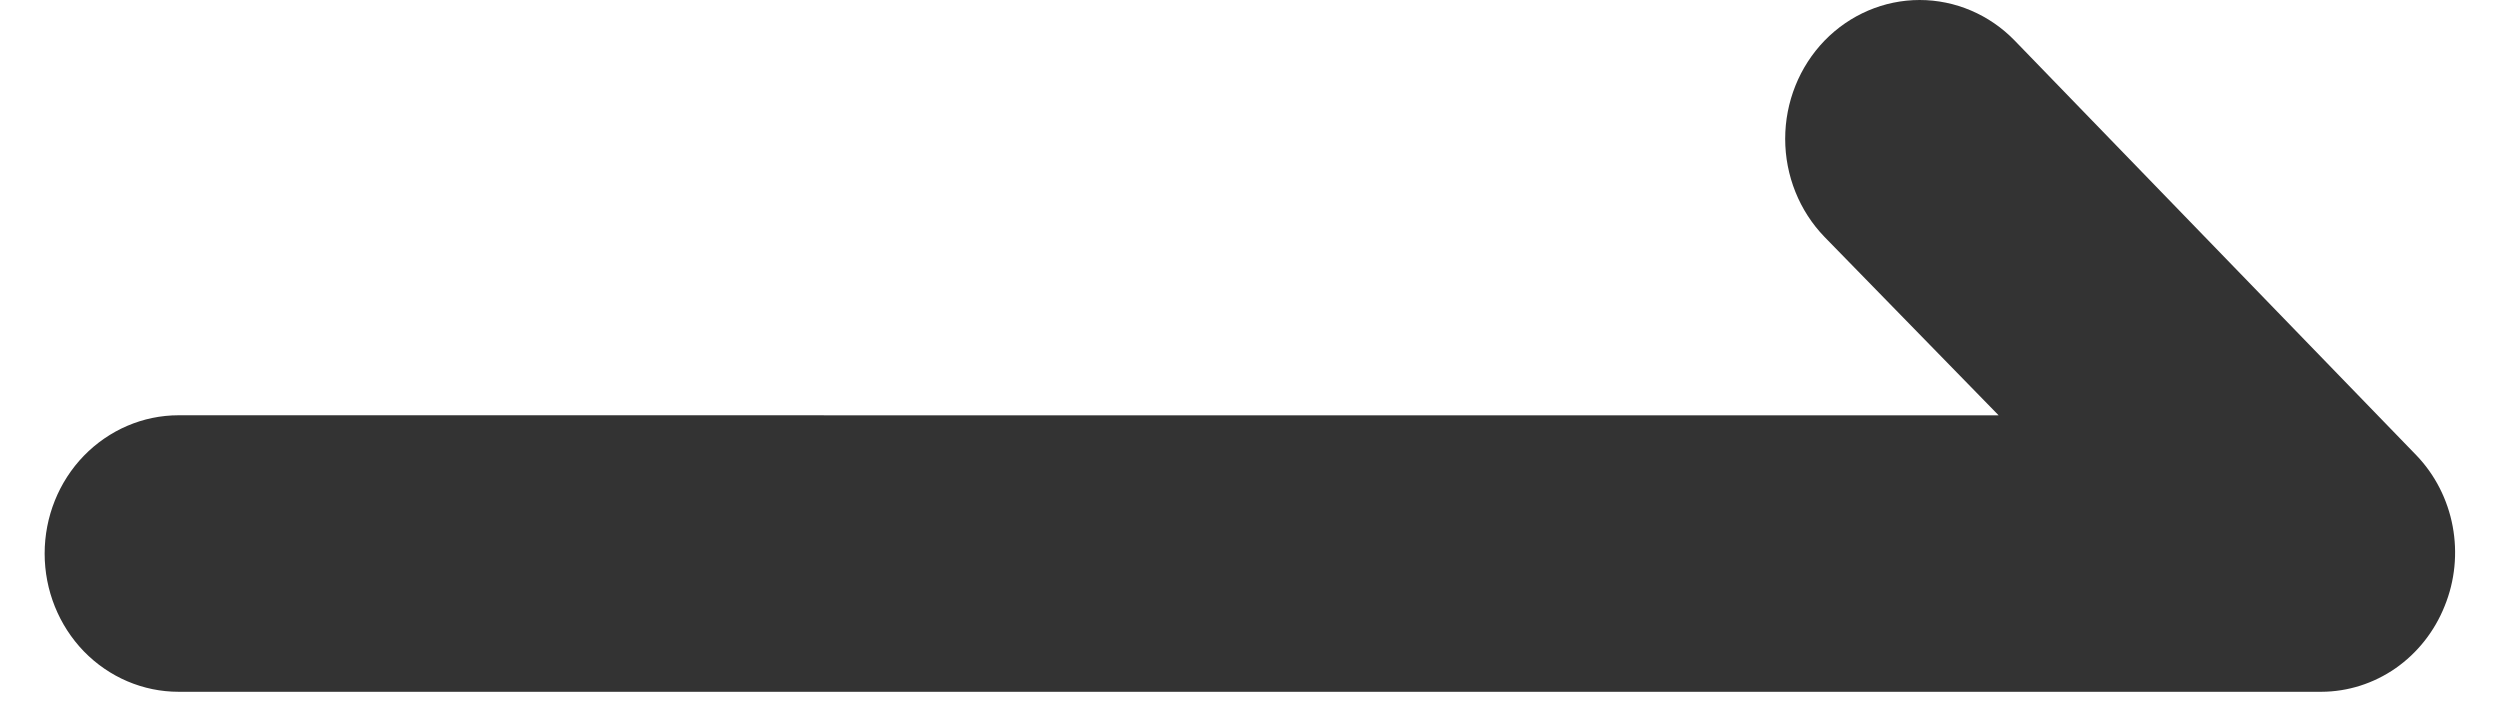
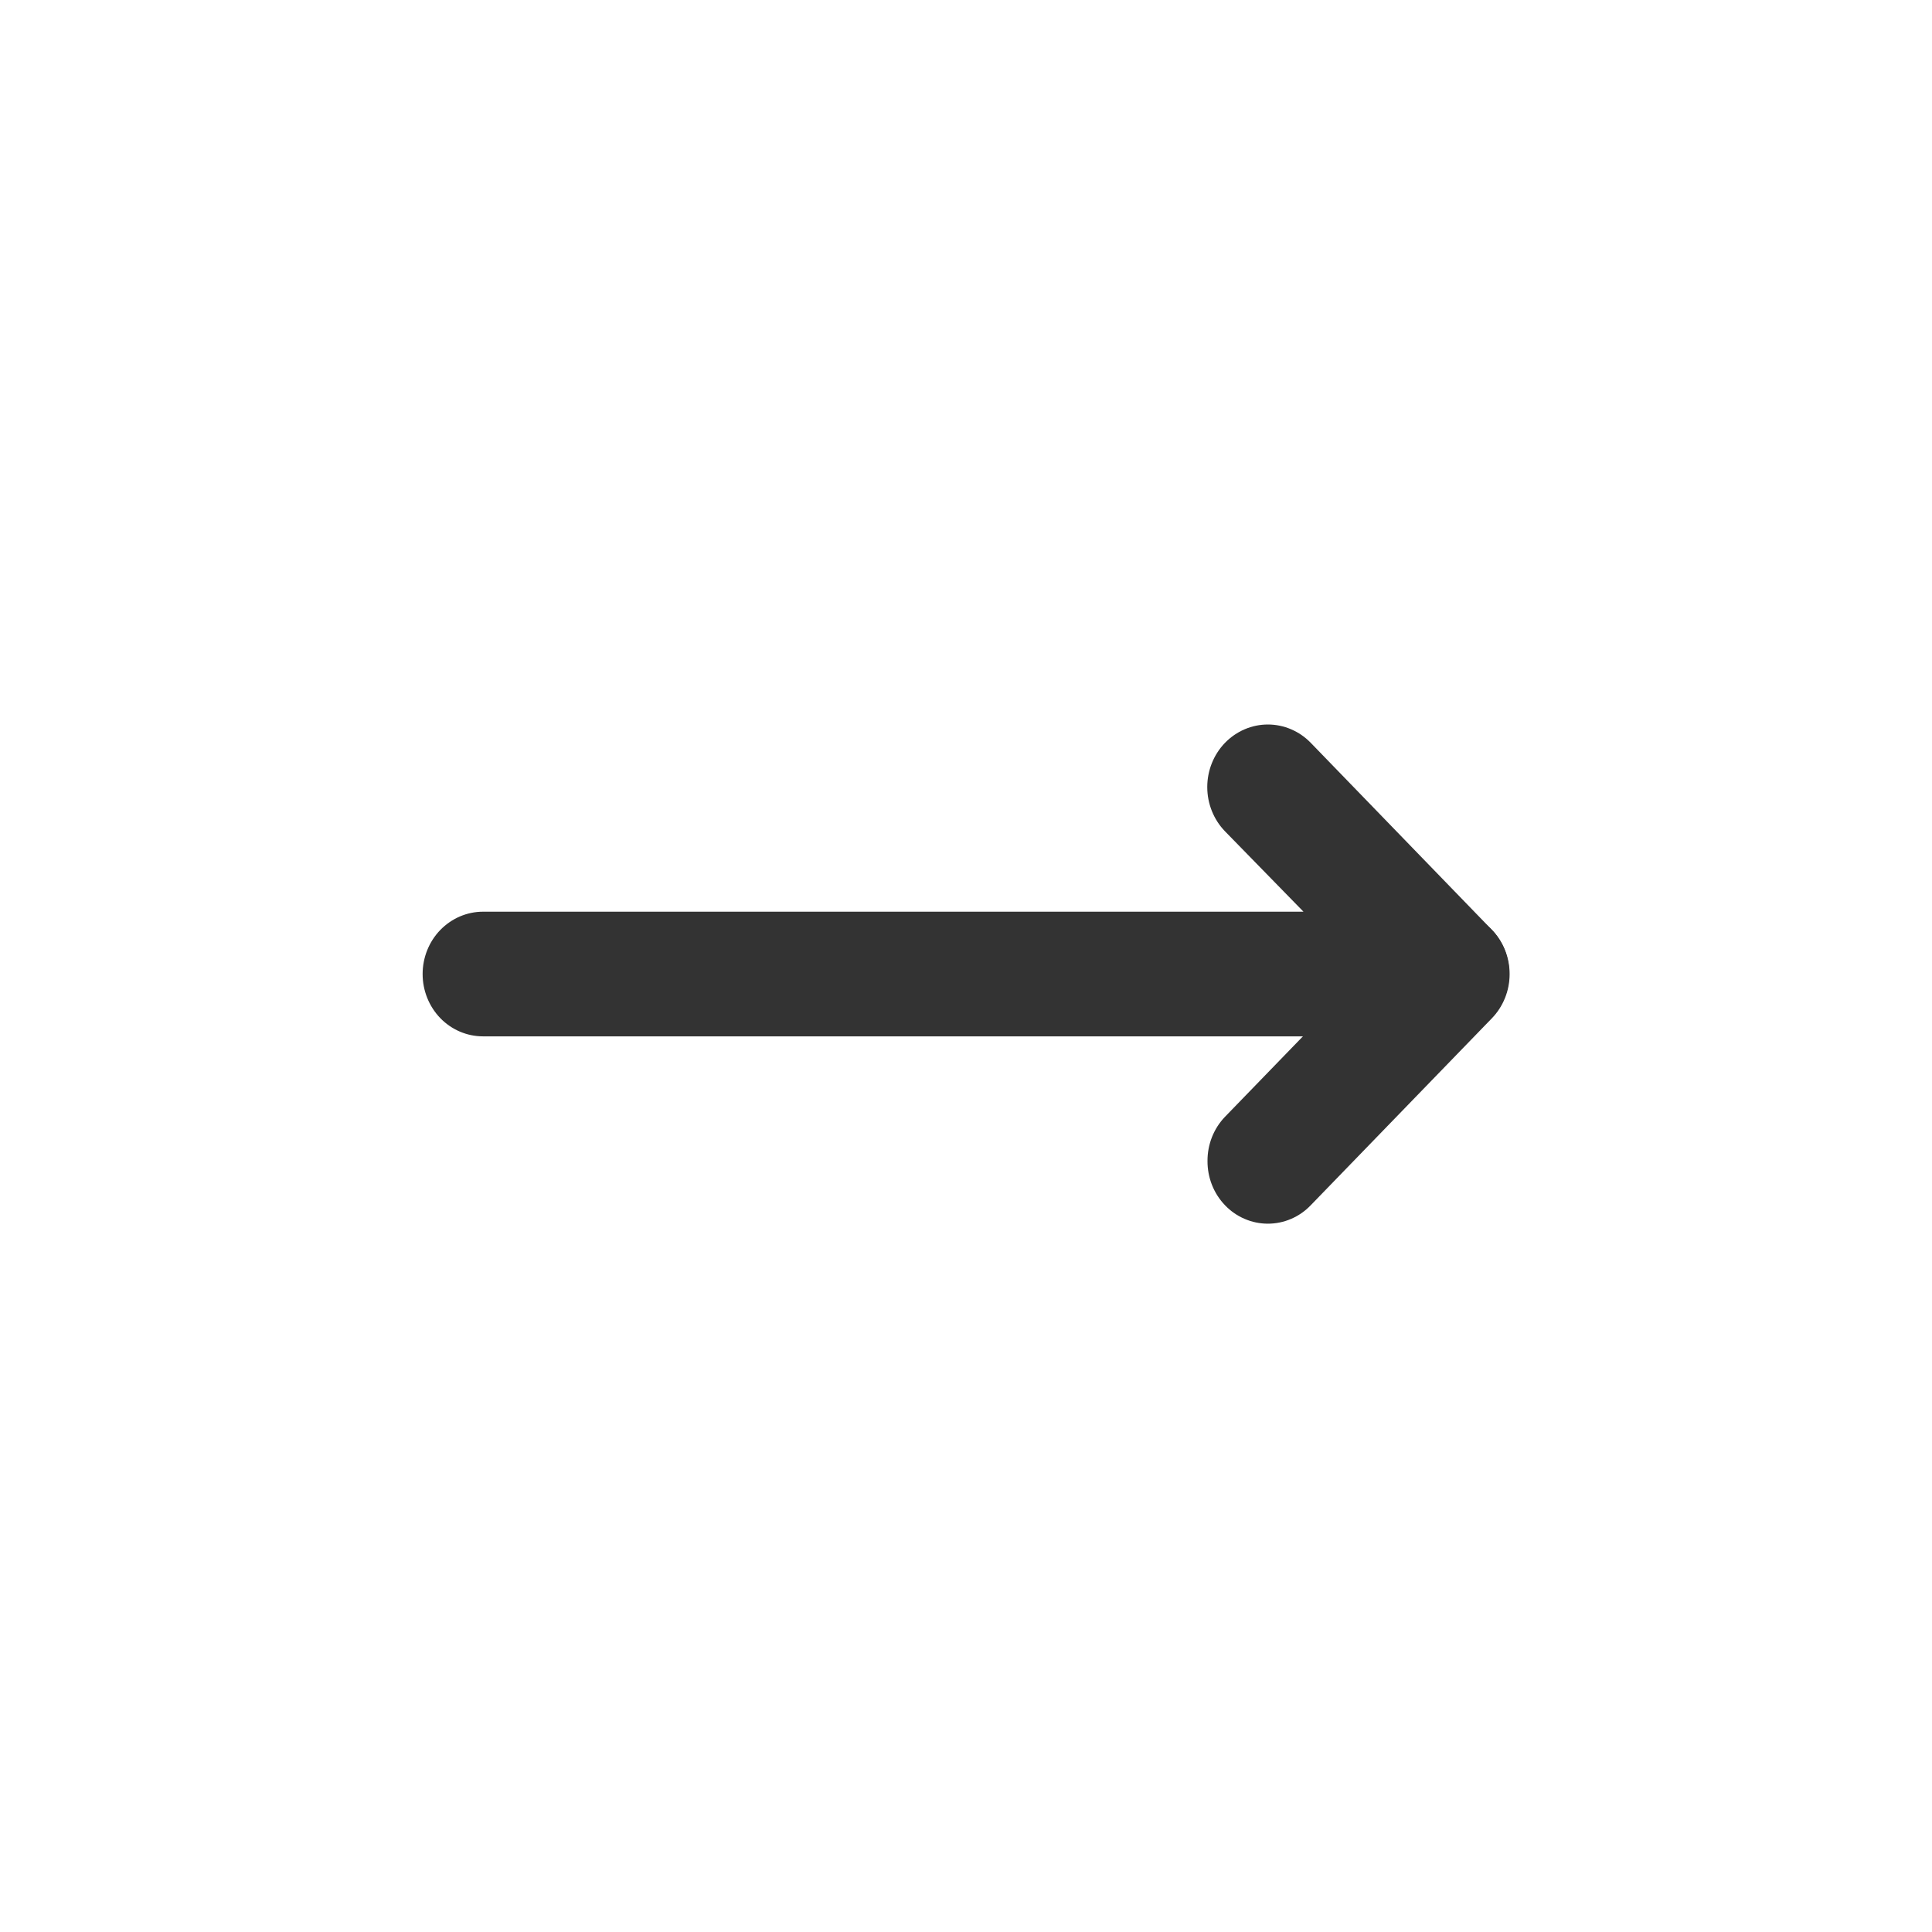
- <svg xmlns="http://www.w3.org/2000/svg" width="28" height="8" viewBox="0 0 28 8" fill="none">
-   <path d="M0.5 6.2C0.5 5.789 0.658 5.395 0.939 5.105C1.221 4.815 1.602 4.651 2 4.651L22.385 4.652L20.435 2.654C20.153 2.363 19.994 1.967 19.994 1.555C19.994 1.142 20.153 0.747 20.435 0.455C20.718 0.164 21.101 -2.76538e-07 21.5 -2.62149e-07C21.899 -2.47761e-07 22.283 0.164 22.565 0.455L27.065 5.101C27.273 5.318 27.414 5.595 27.47 5.895C27.526 6.196 27.495 6.506 27.38 6.788C27.267 7.071 27.076 7.313 26.831 7.484C26.585 7.655 26.296 7.747 26 7.748L2 7.748C1.602 7.748 1.221 7.585 0.939 7.295C0.658 7.004 0.5 6.611 0.5 6.2Z" fill="#333333" />
+ <svg xmlns="http://www.w3.org/2000/svg" width="48" height="48" viewBox="0 0 48 48" fill="none">
+   <path d="M10.5 24.2C10.5 23.789 10.658 23.395 10.939 23.105C11.221 22.815 11.602 22.651 12 22.651L32.385 22.651L30.435 20.654C30.153 20.363 29.994 19.967 29.994 19.555C29.994 19.142 30.153 18.747 30.435 18.455C30.718 18.164 31.101 18 31.5 18C31.899 18 32.283 18.164 32.565 18.455L37.065 23.101C37.273 23.318 37.414 23.595 37.47 23.895C37.526 24.195 37.495 24.506 37.38 24.788C37.267 25.071 37.076 25.313 36.831 25.484C36.585 25.655 36.296 25.747 36 25.748L12 25.748C11.602 25.748 11.221 25.585 10.939 25.295C10.658 25.004 10.5 24.61 10.5 24.2Z" fill="#333333" />
+   <path d="M30 28.845C29.999 28.641 30.037 28.439 30.111 28.251C30.186 28.062 30.296 27.89 30.435 27.746L34.935 23.101C35.217 22.809 35.6 22.645 36 22.645C36.198 22.645 36.394 22.685 36.576 22.764C36.759 22.842 36.925 22.956 37.065 23.101C37.205 23.245 37.316 23.416 37.392 23.605C37.467 23.794 37.506 23.996 37.506 24.2C37.506 24.612 37.347 25.008 37.065 25.299L32.565 29.944C32.425 30.09 32.26 30.205 32.077 30.283C31.894 30.362 31.698 30.402 31.5 30.402C31.302 30.402 31.106 30.362 30.923 30.283C30.74 30.205 30.574 30.09 30.435 29.944C30.296 29.8 30.186 29.628 30.111 29.439C30.037 29.251 29.999 29.049 30 28.845Z" fill="#333333" />
</svg>
